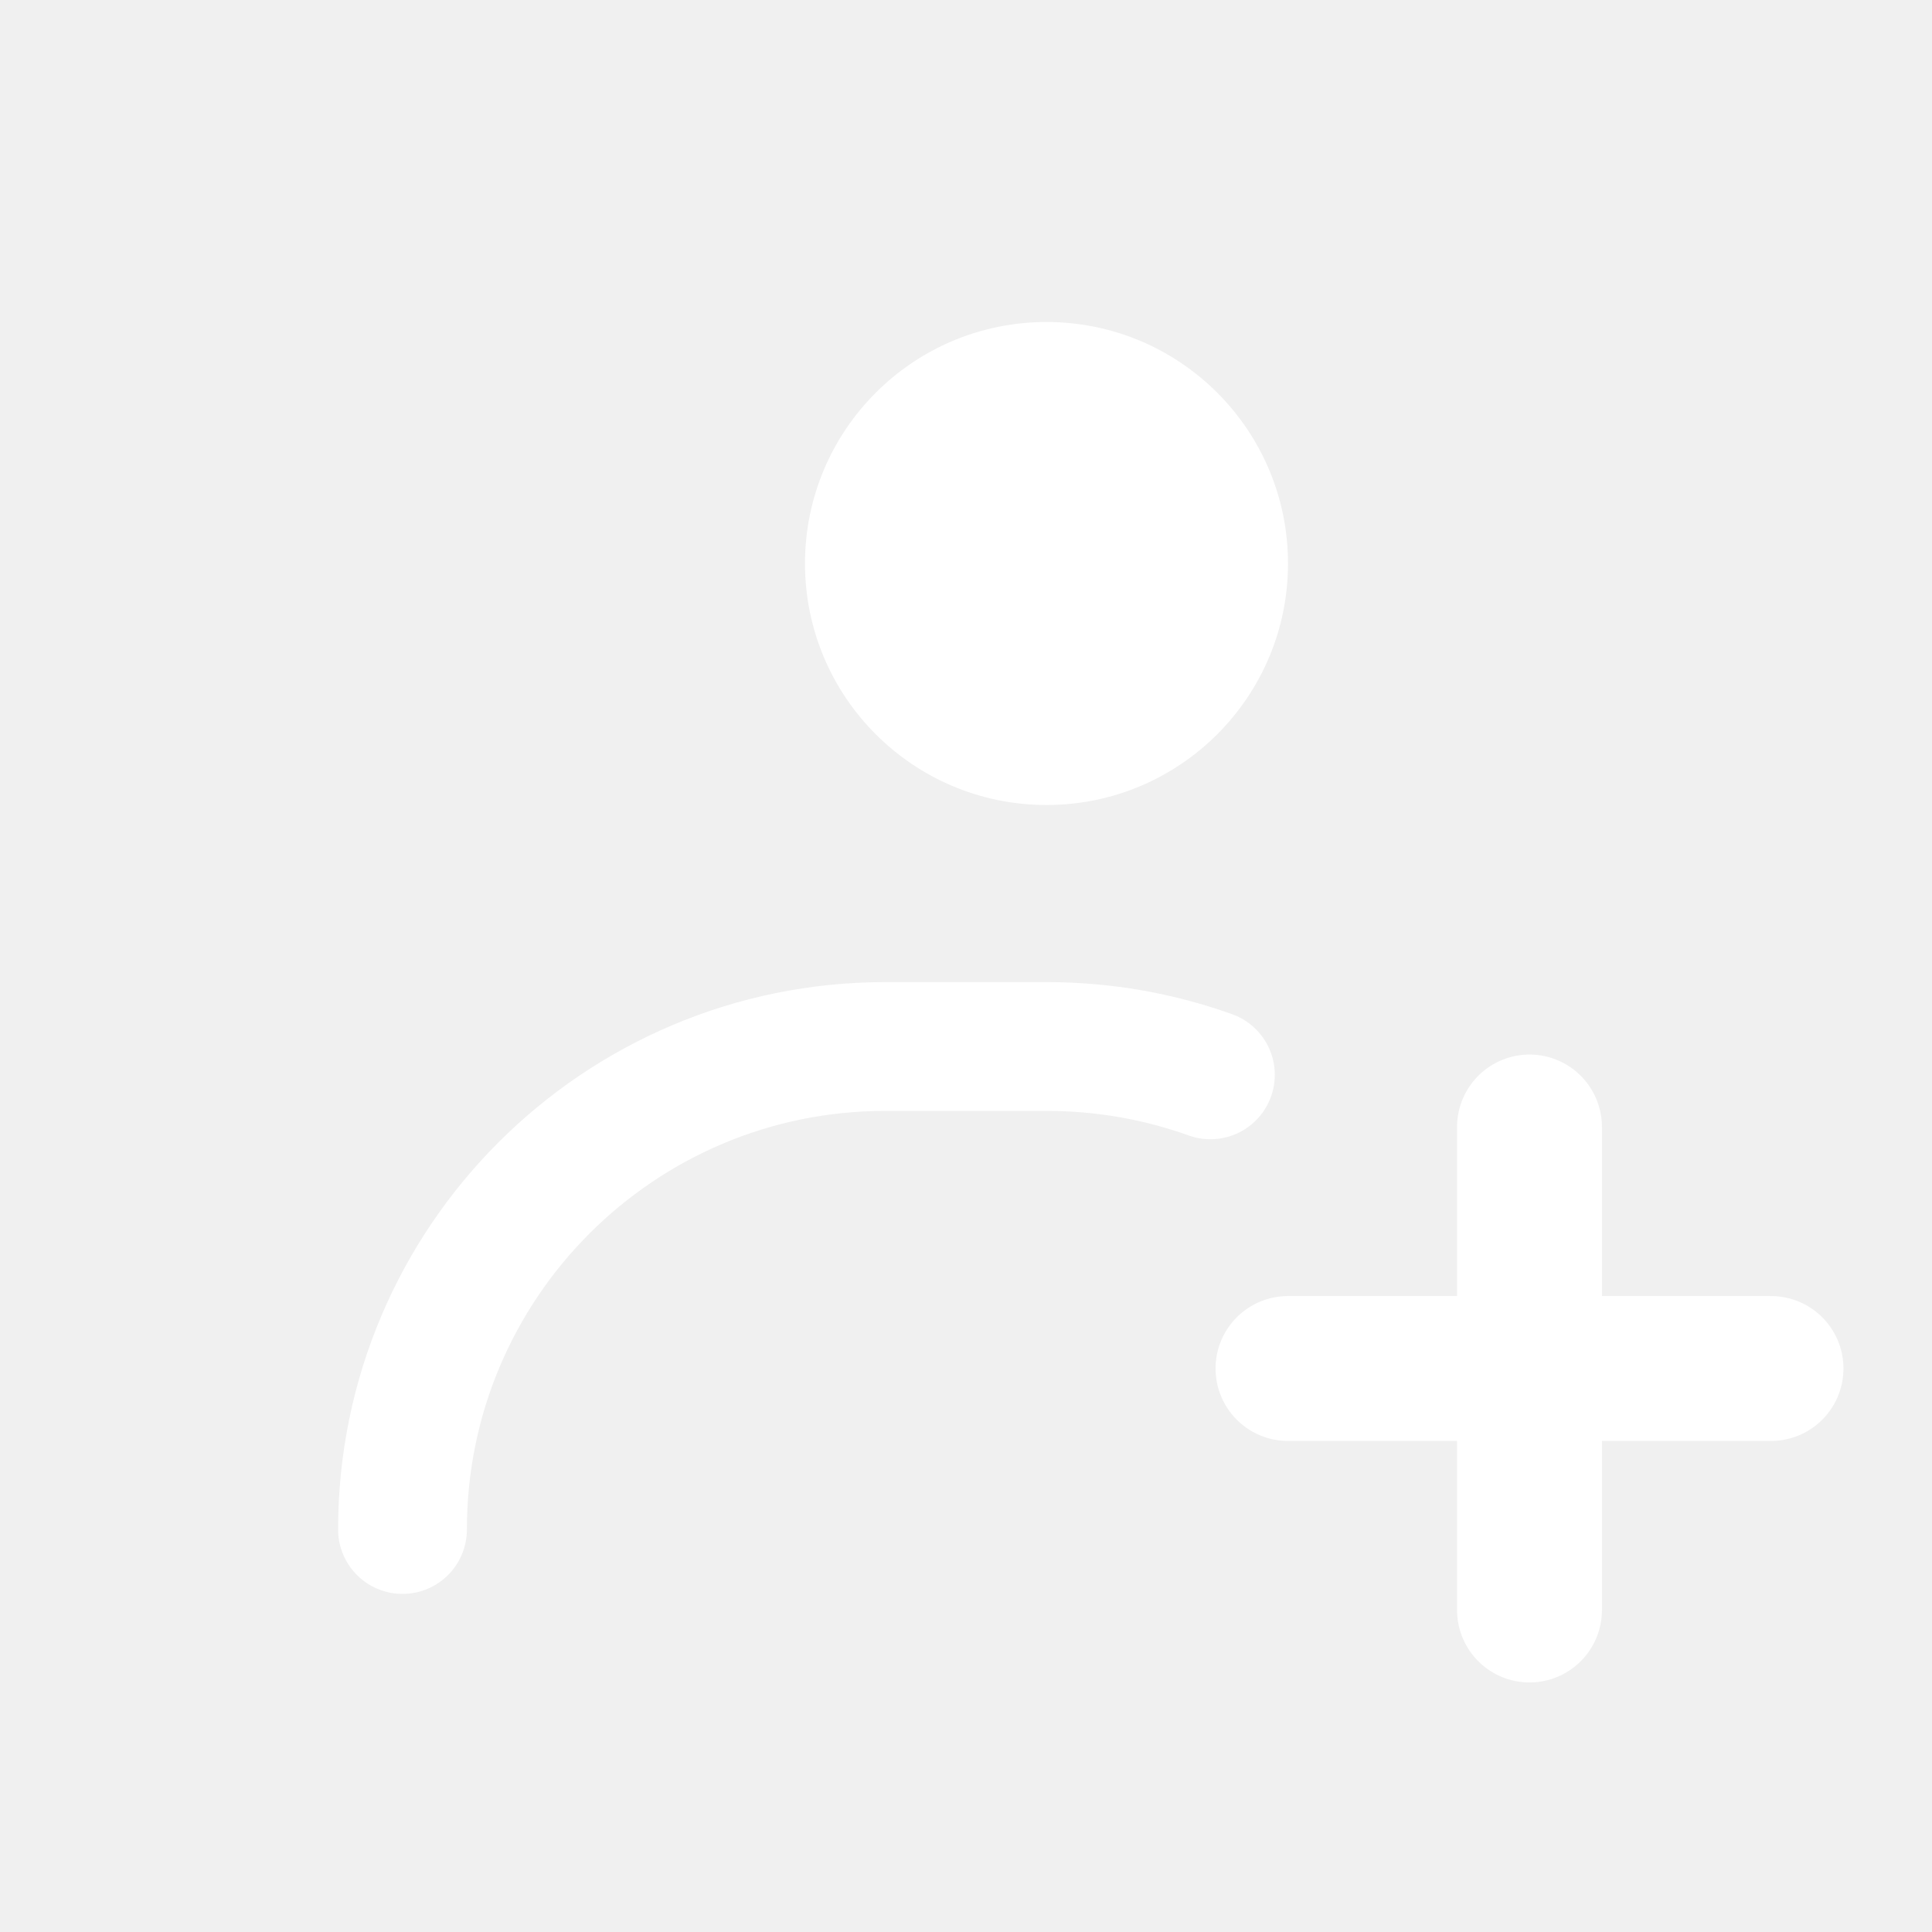
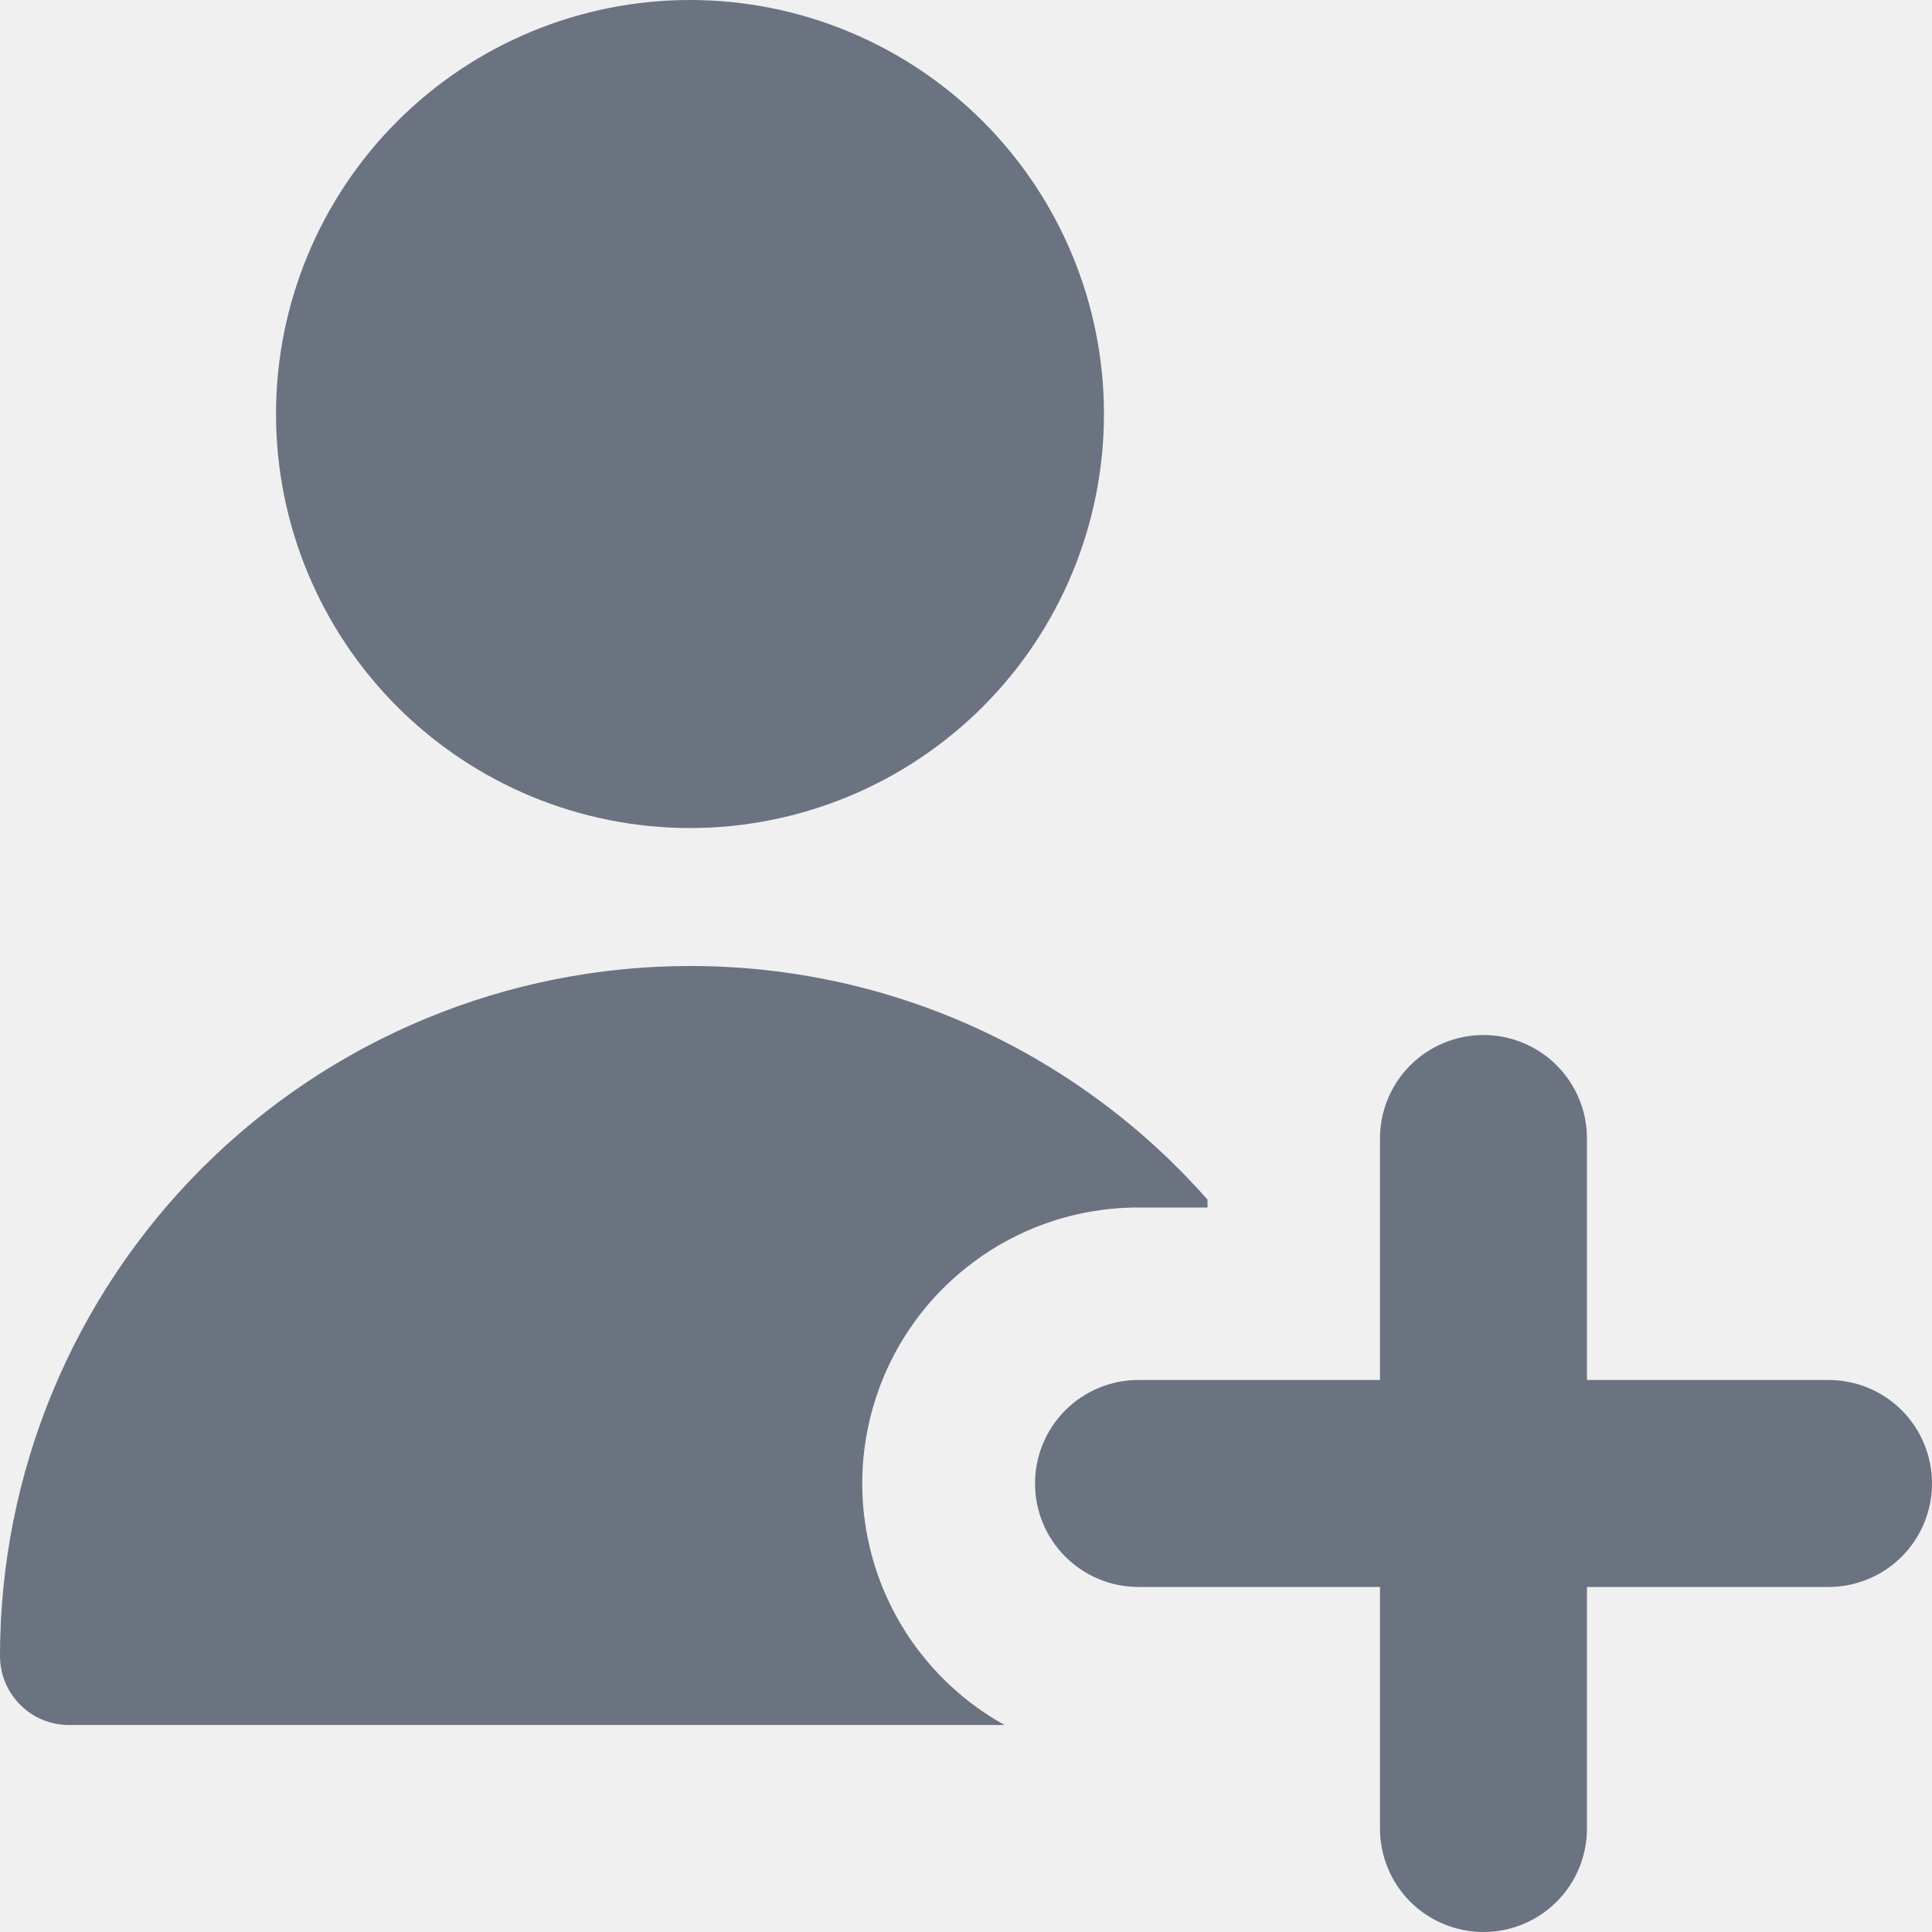
- <svg xmlns="http://www.w3.org/2000/svg" width="24" height="24" viewBox="0 0 24 24" fill="none">
-   <path d="M16 7a3 3 0 1 1-6 0 3 3 0 0 1 6 0Z" fill="white" />
-   <path d="M5 19c0-3.314 2.686-6 6-6h2c.714 0 1.4.124 2.036.352" stroke="white" stroke-width="1.6" stroke-linecap="round" />
-   <path d="M19 14v6" stroke="white" stroke-width="1.8" stroke-linecap="round" />
-   <path d="M16 17h6" stroke="white" stroke-width="1.8" stroke-linecap="round" />
+ <svg xmlns="http://www.w3.org/2000/svg" width="22" height="22" viewBox="0 0 22 22" fill="none">
+   <path fill-rule="evenodd" clip-rule="evenodd" d="M12.571 4.714C12.571 5.965 12.075 7.164 11.191 8.048C10.306 8.932 9.107 9.429 7.857 9.429C6.607 9.429 5.408 8.932 4.524 8.048C3.64 7.164 3.143 5.965 3.143 4.714C3.143 3.464 3.64 2.265 4.524 1.381C5.408 0.497 6.607 0 7.857 0C9.107 0 10.306 0.497 11.191 1.381C12.075 2.265 12.571 3.464 12.571 4.714ZM16.893 11.786C17.205 11.786 17.505 11.91 17.726 12.131C17.947 12.352 18.071 12.652 18.071 12.964V15.714H20.821C21.134 15.714 21.434 15.838 21.655 16.059C21.876 16.28 22 16.58 22 16.893C22 17.205 21.876 17.505 21.655 17.726C21.434 17.947 21.134 18.071 20.821 18.071H18.071V20.821C18.071 21.134 17.947 21.434 17.726 21.655C17.505 21.876 17.205 22 16.893 22C16.58 22 16.28 21.876 16.059 21.655C15.838 21.434 15.714 21.134 15.714 20.821V18.071H12.964C12.652 18.071 12.352 17.947 12.131 17.726C11.91 17.505 11.786 17.205 11.786 16.893C11.786 16.58 11.91 16.28 12.131 16.059C12.352 15.838 12.652 15.714 12.964 15.714H15.714V12.964C15.714 12.652 15.838 12.352 16.059 12.131C16.28 11.91 16.58 11.786 16.893 11.786ZM7.857 11C10.203 11 12.311 12.029 13.75 13.66V13.75H12.964C12.267 13.749 11.59 13.98 11.039 14.407C10.487 14.833 10.093 15.431 9.919 16.106C9.744 16.781 9.799 17.494 10.074 18.134C10.35 18.775 10.83 19.305 11.44 19.643H0.786C0.577 19.643 0.377 19.56 0.23 19.413C0.083 19.265 0 19.066 0 18.857C0 16.773 0.828 14.775 2.301 13.301C3.775 11.828 5.773 11 7.857 11Z" fill="#6B7280" />
</svg>
